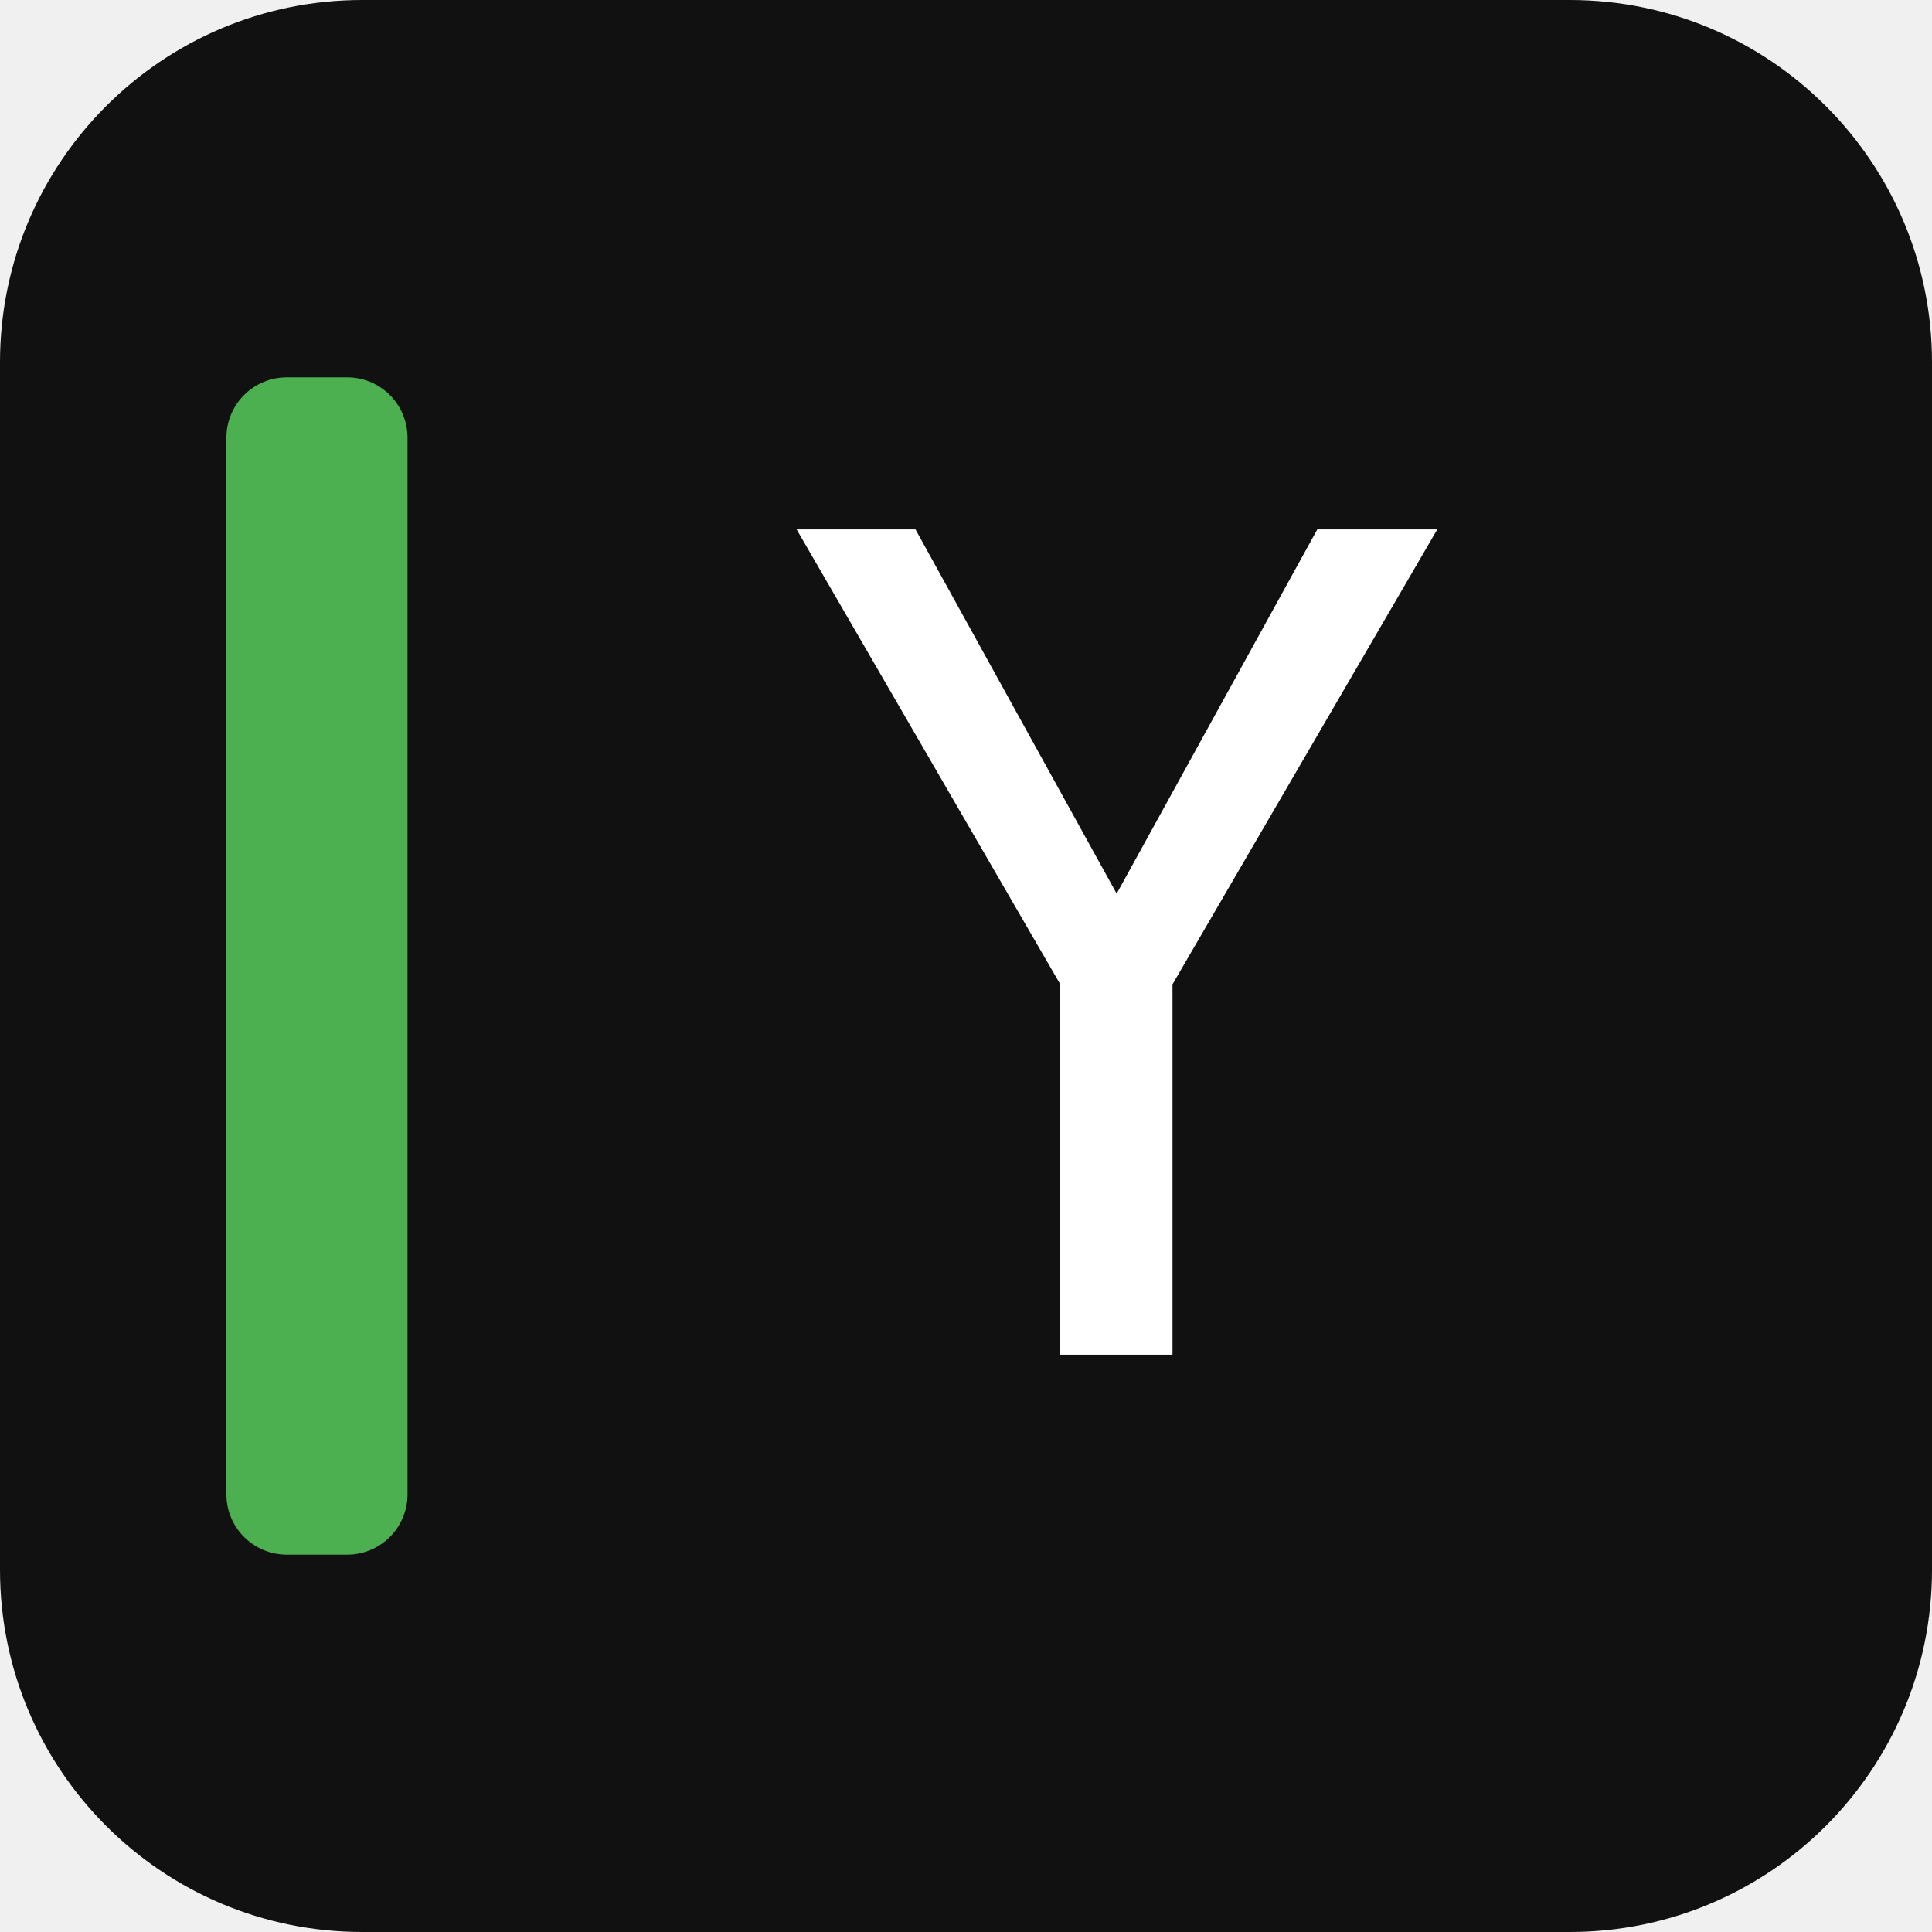
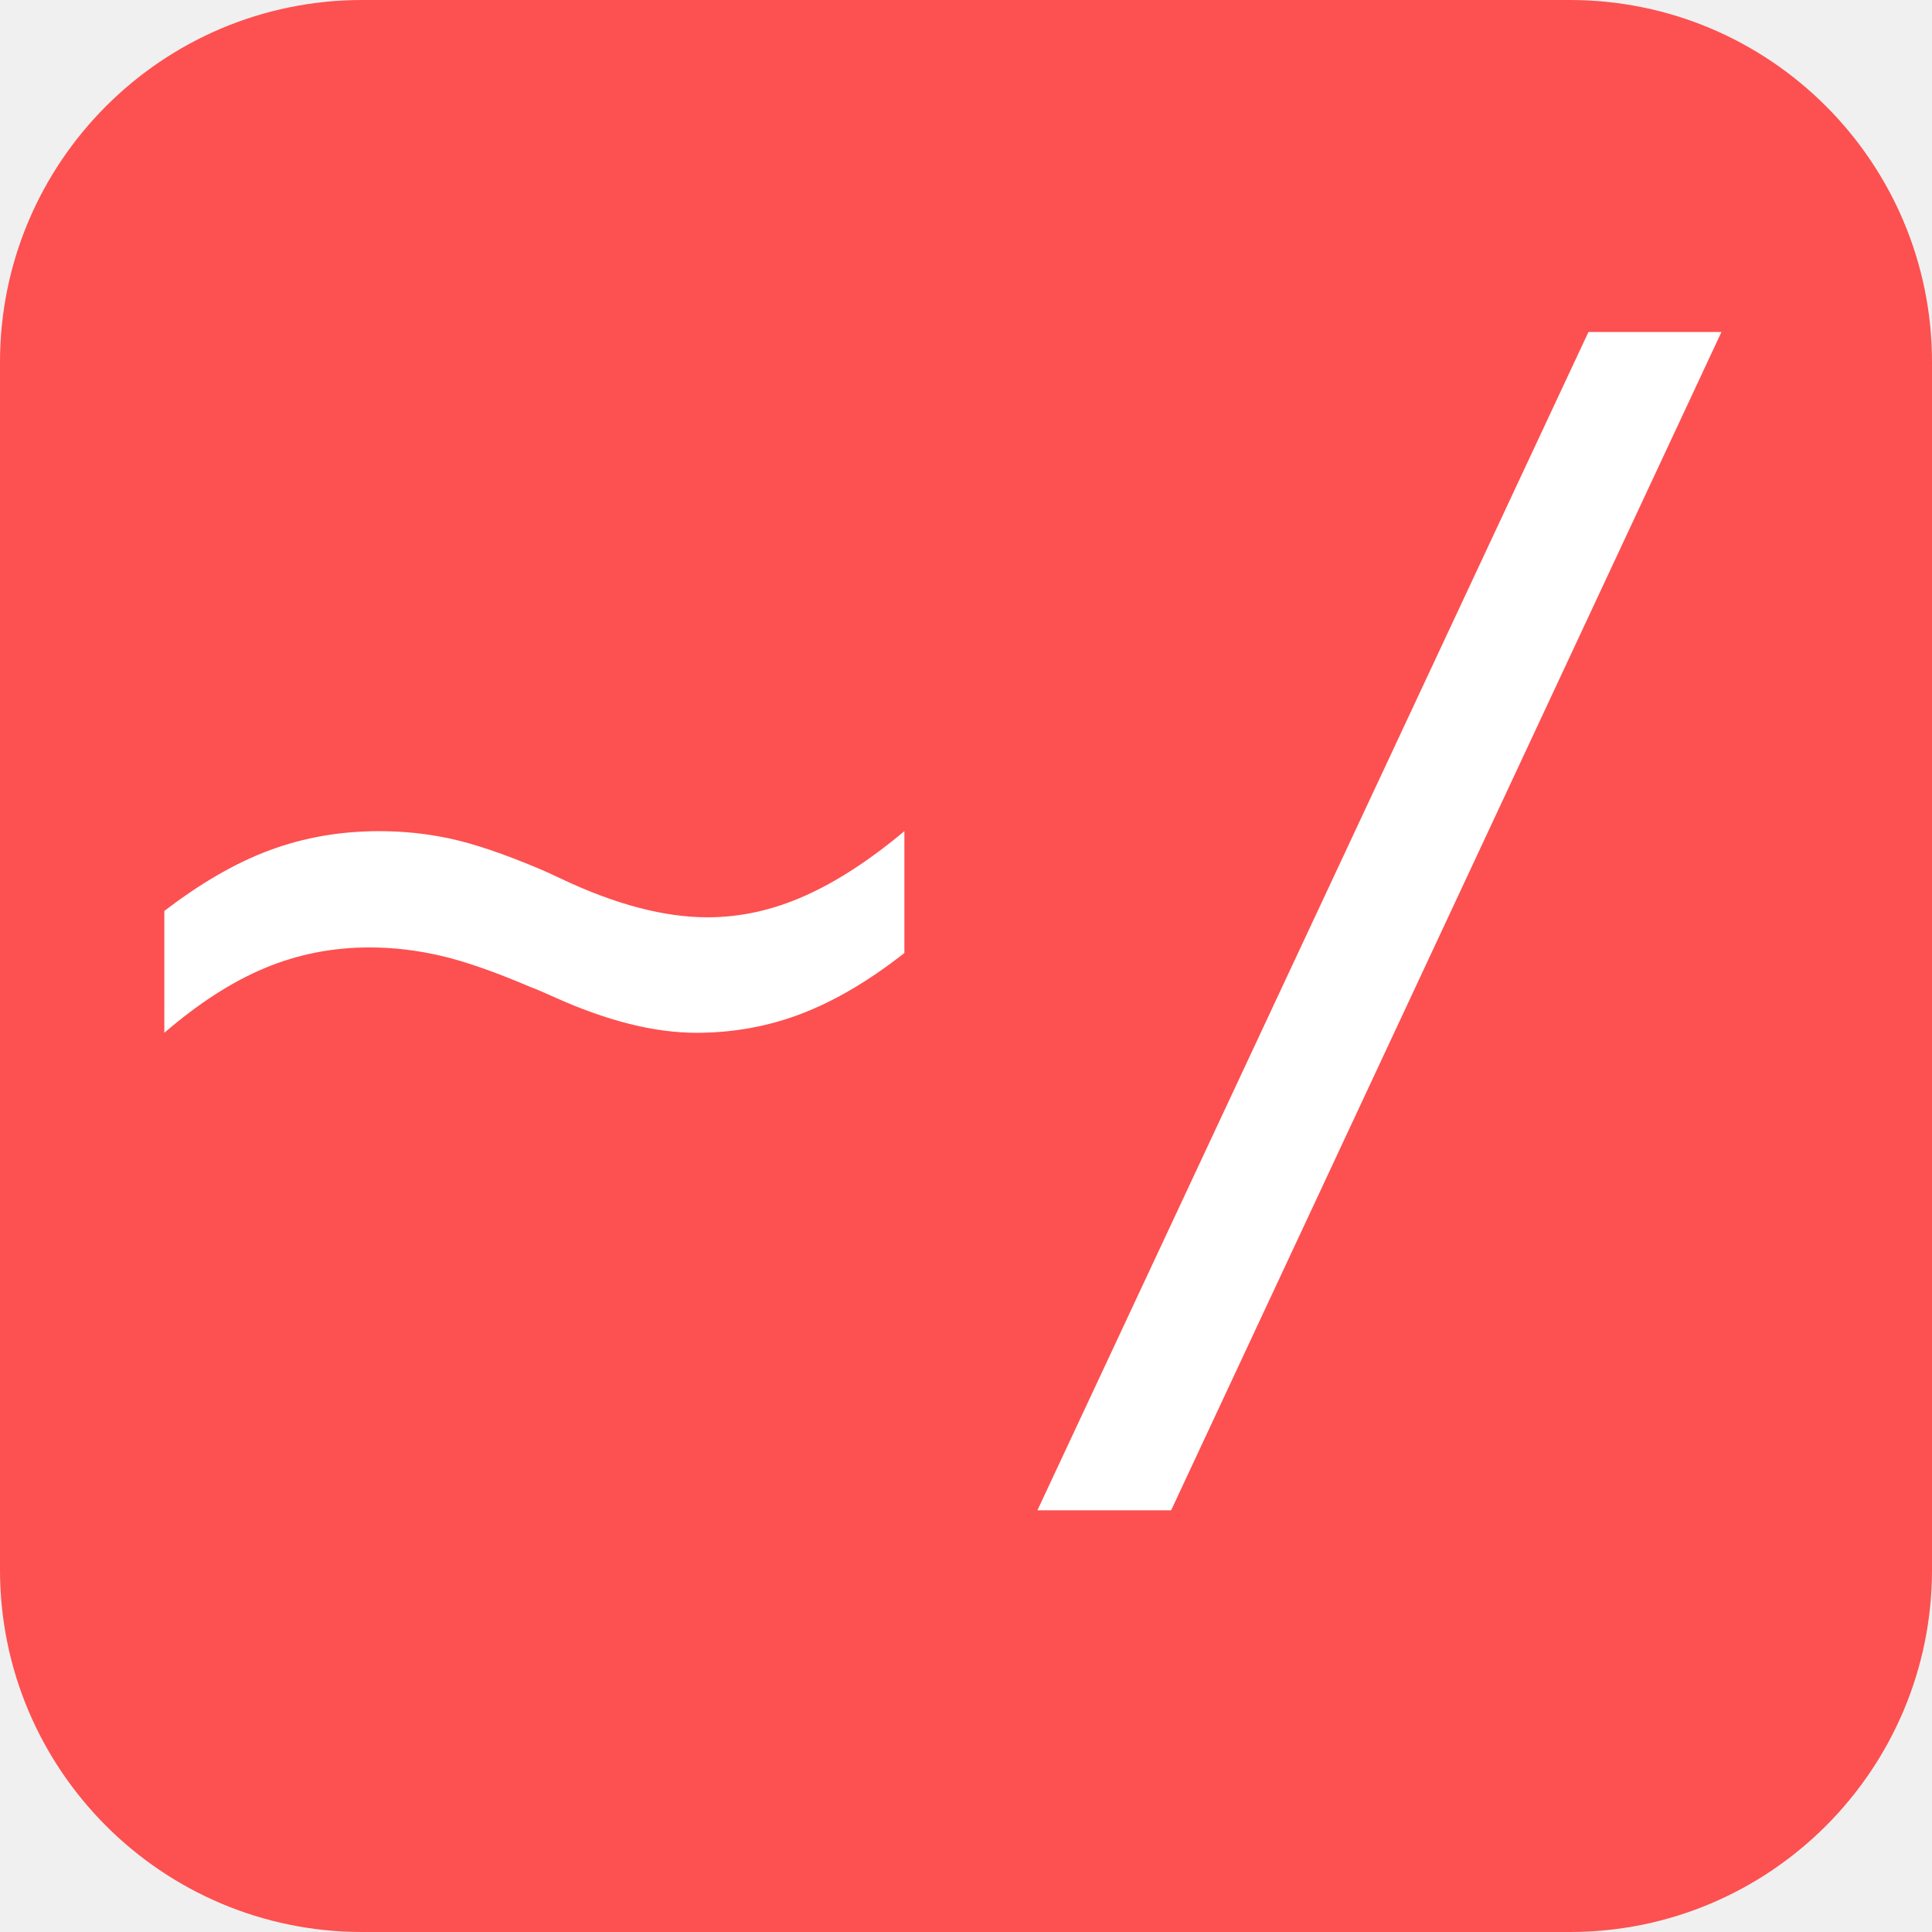
<svg xmlns="http://www.w3.org/2000/svg" viewBox="0 0 512 512" width="512" height="512">
-   <rect width="512" height="512" rx="96" fill="#111111" />
-   <rect x="60" y="100" width="48" height="312" rx="16" fill="#4caf50" />
-   <text x="296" y="359" text-anchor="middle" font-family="monospace" font-size="300" font-weight="500" fill="#ffffff">Y</text>
+   <rect width="512" height="512" rx="96" fill="#fd5050" />
+   <text x="256" y="365" text-anchor="middle" font-family="monospace" font-size="380" font-weight="500" fill="#ffffff">~/</text>
</svg>
